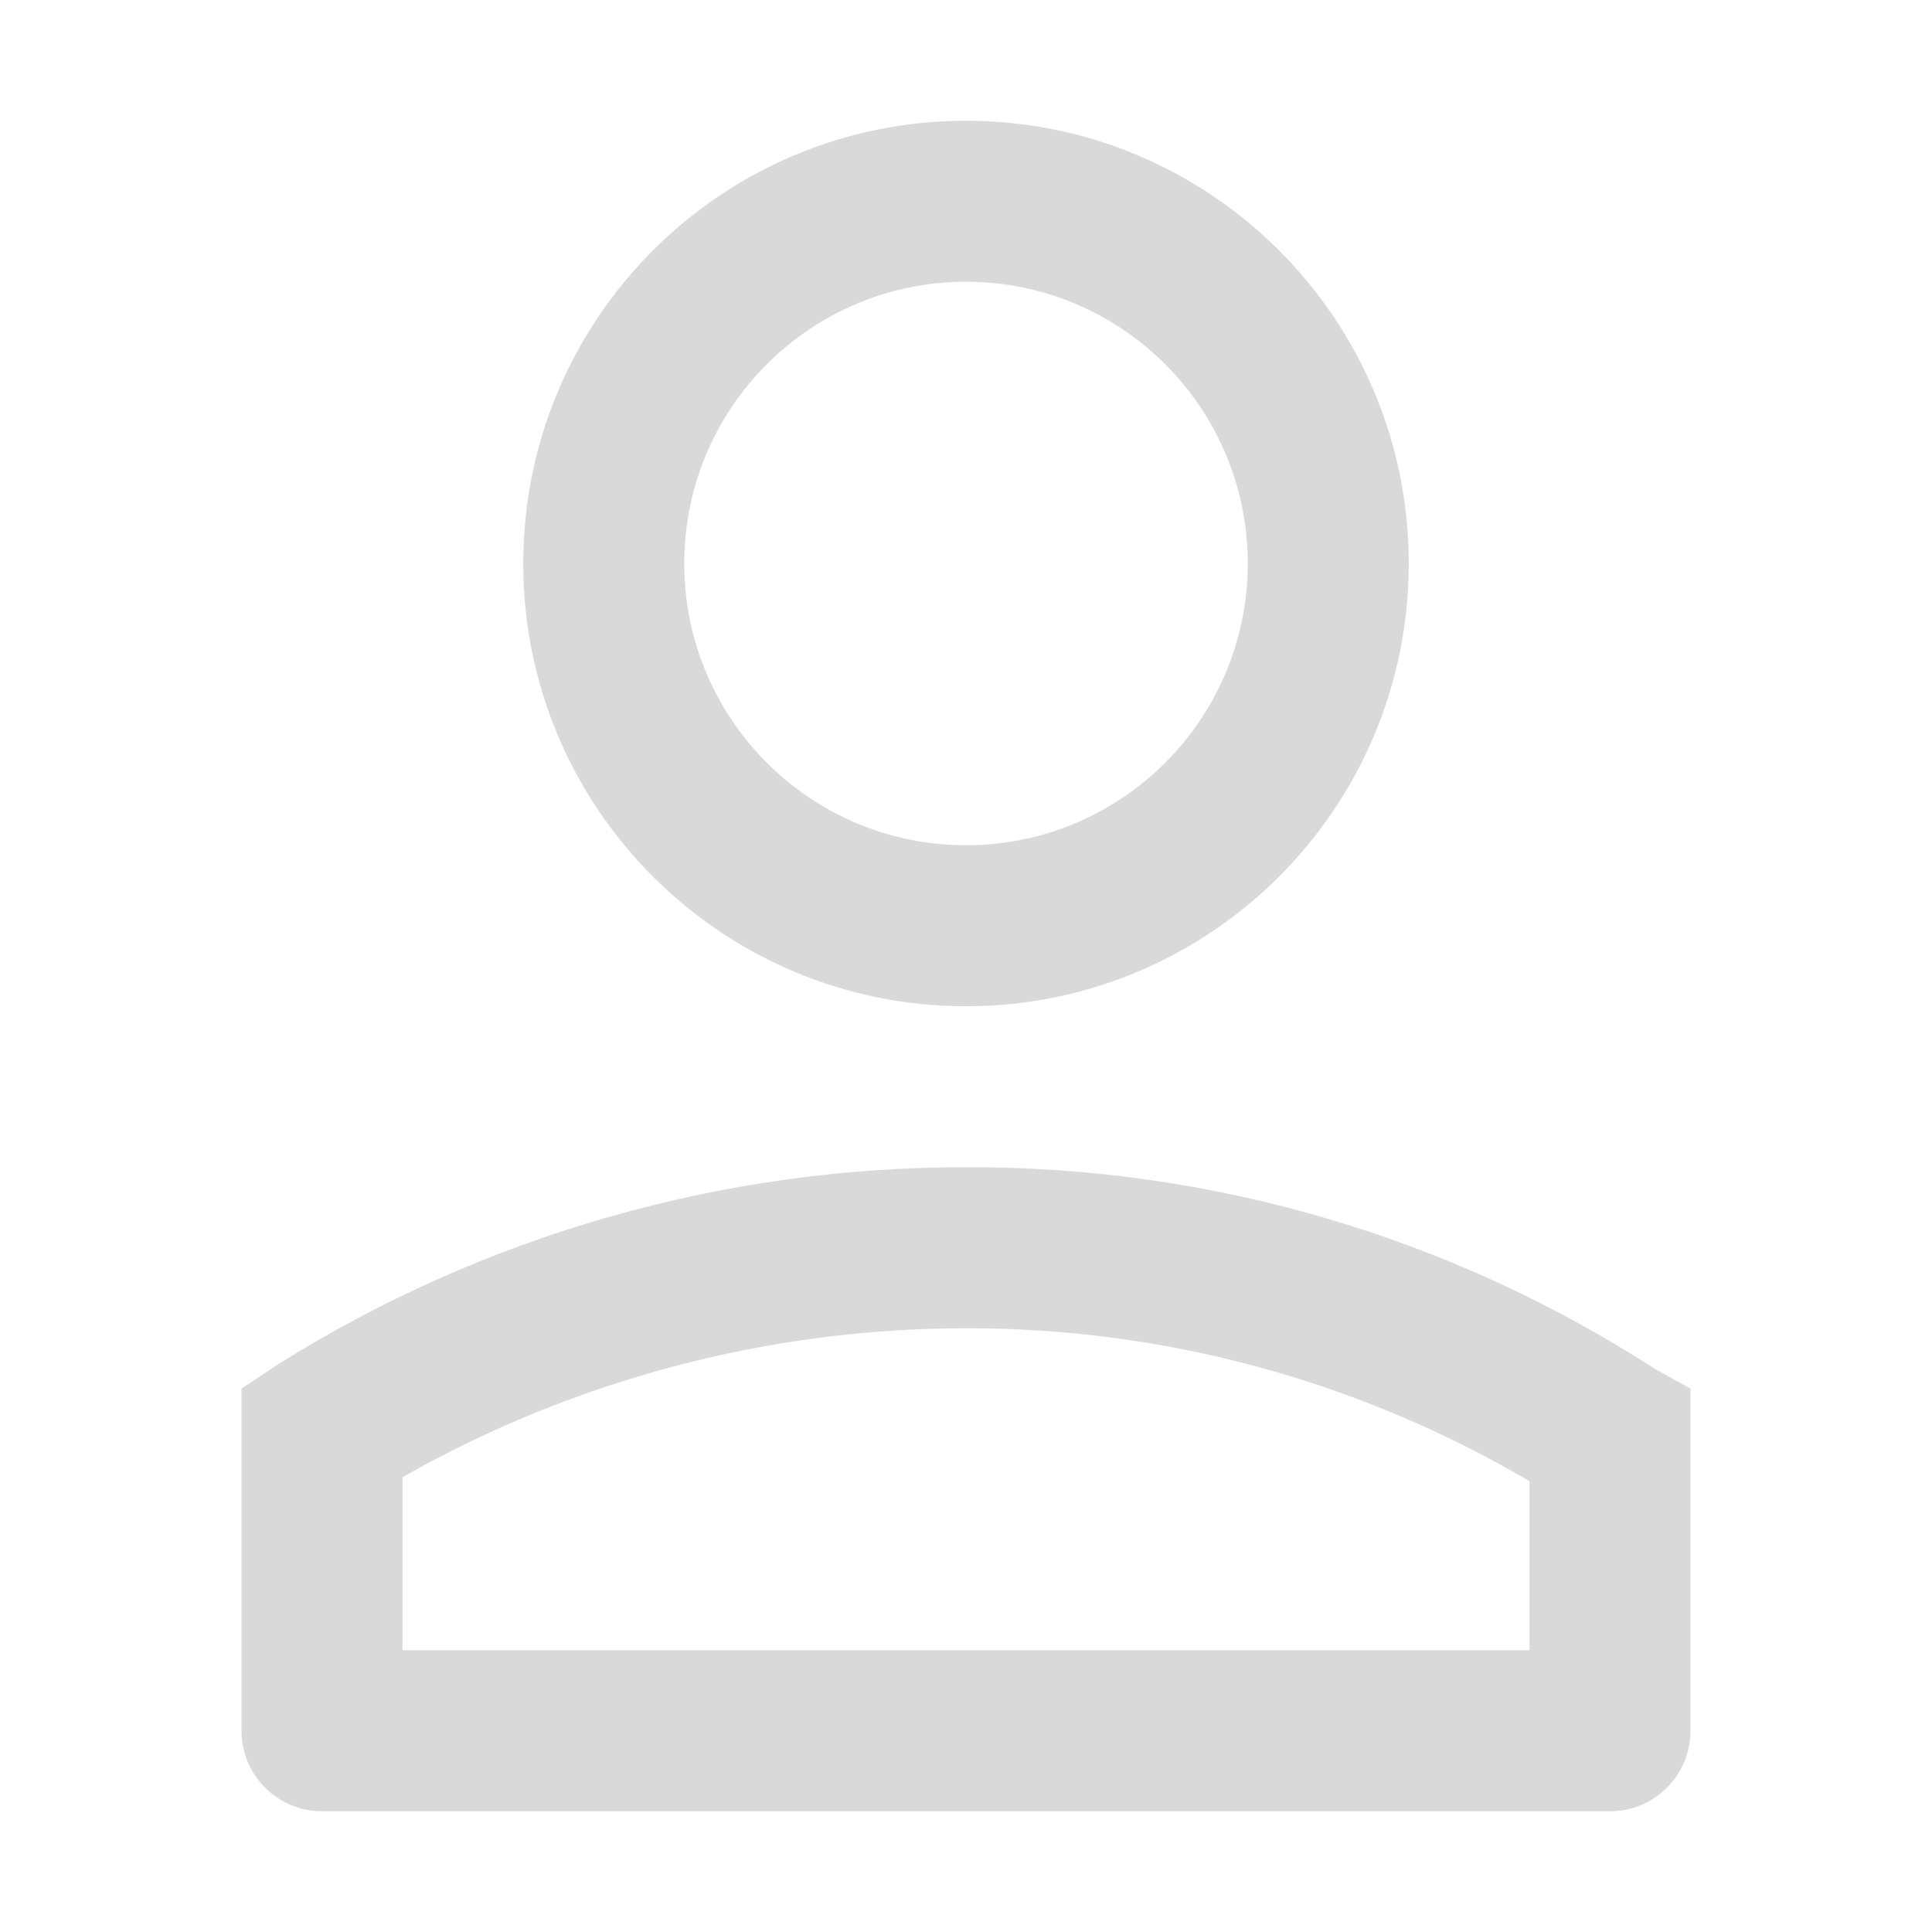
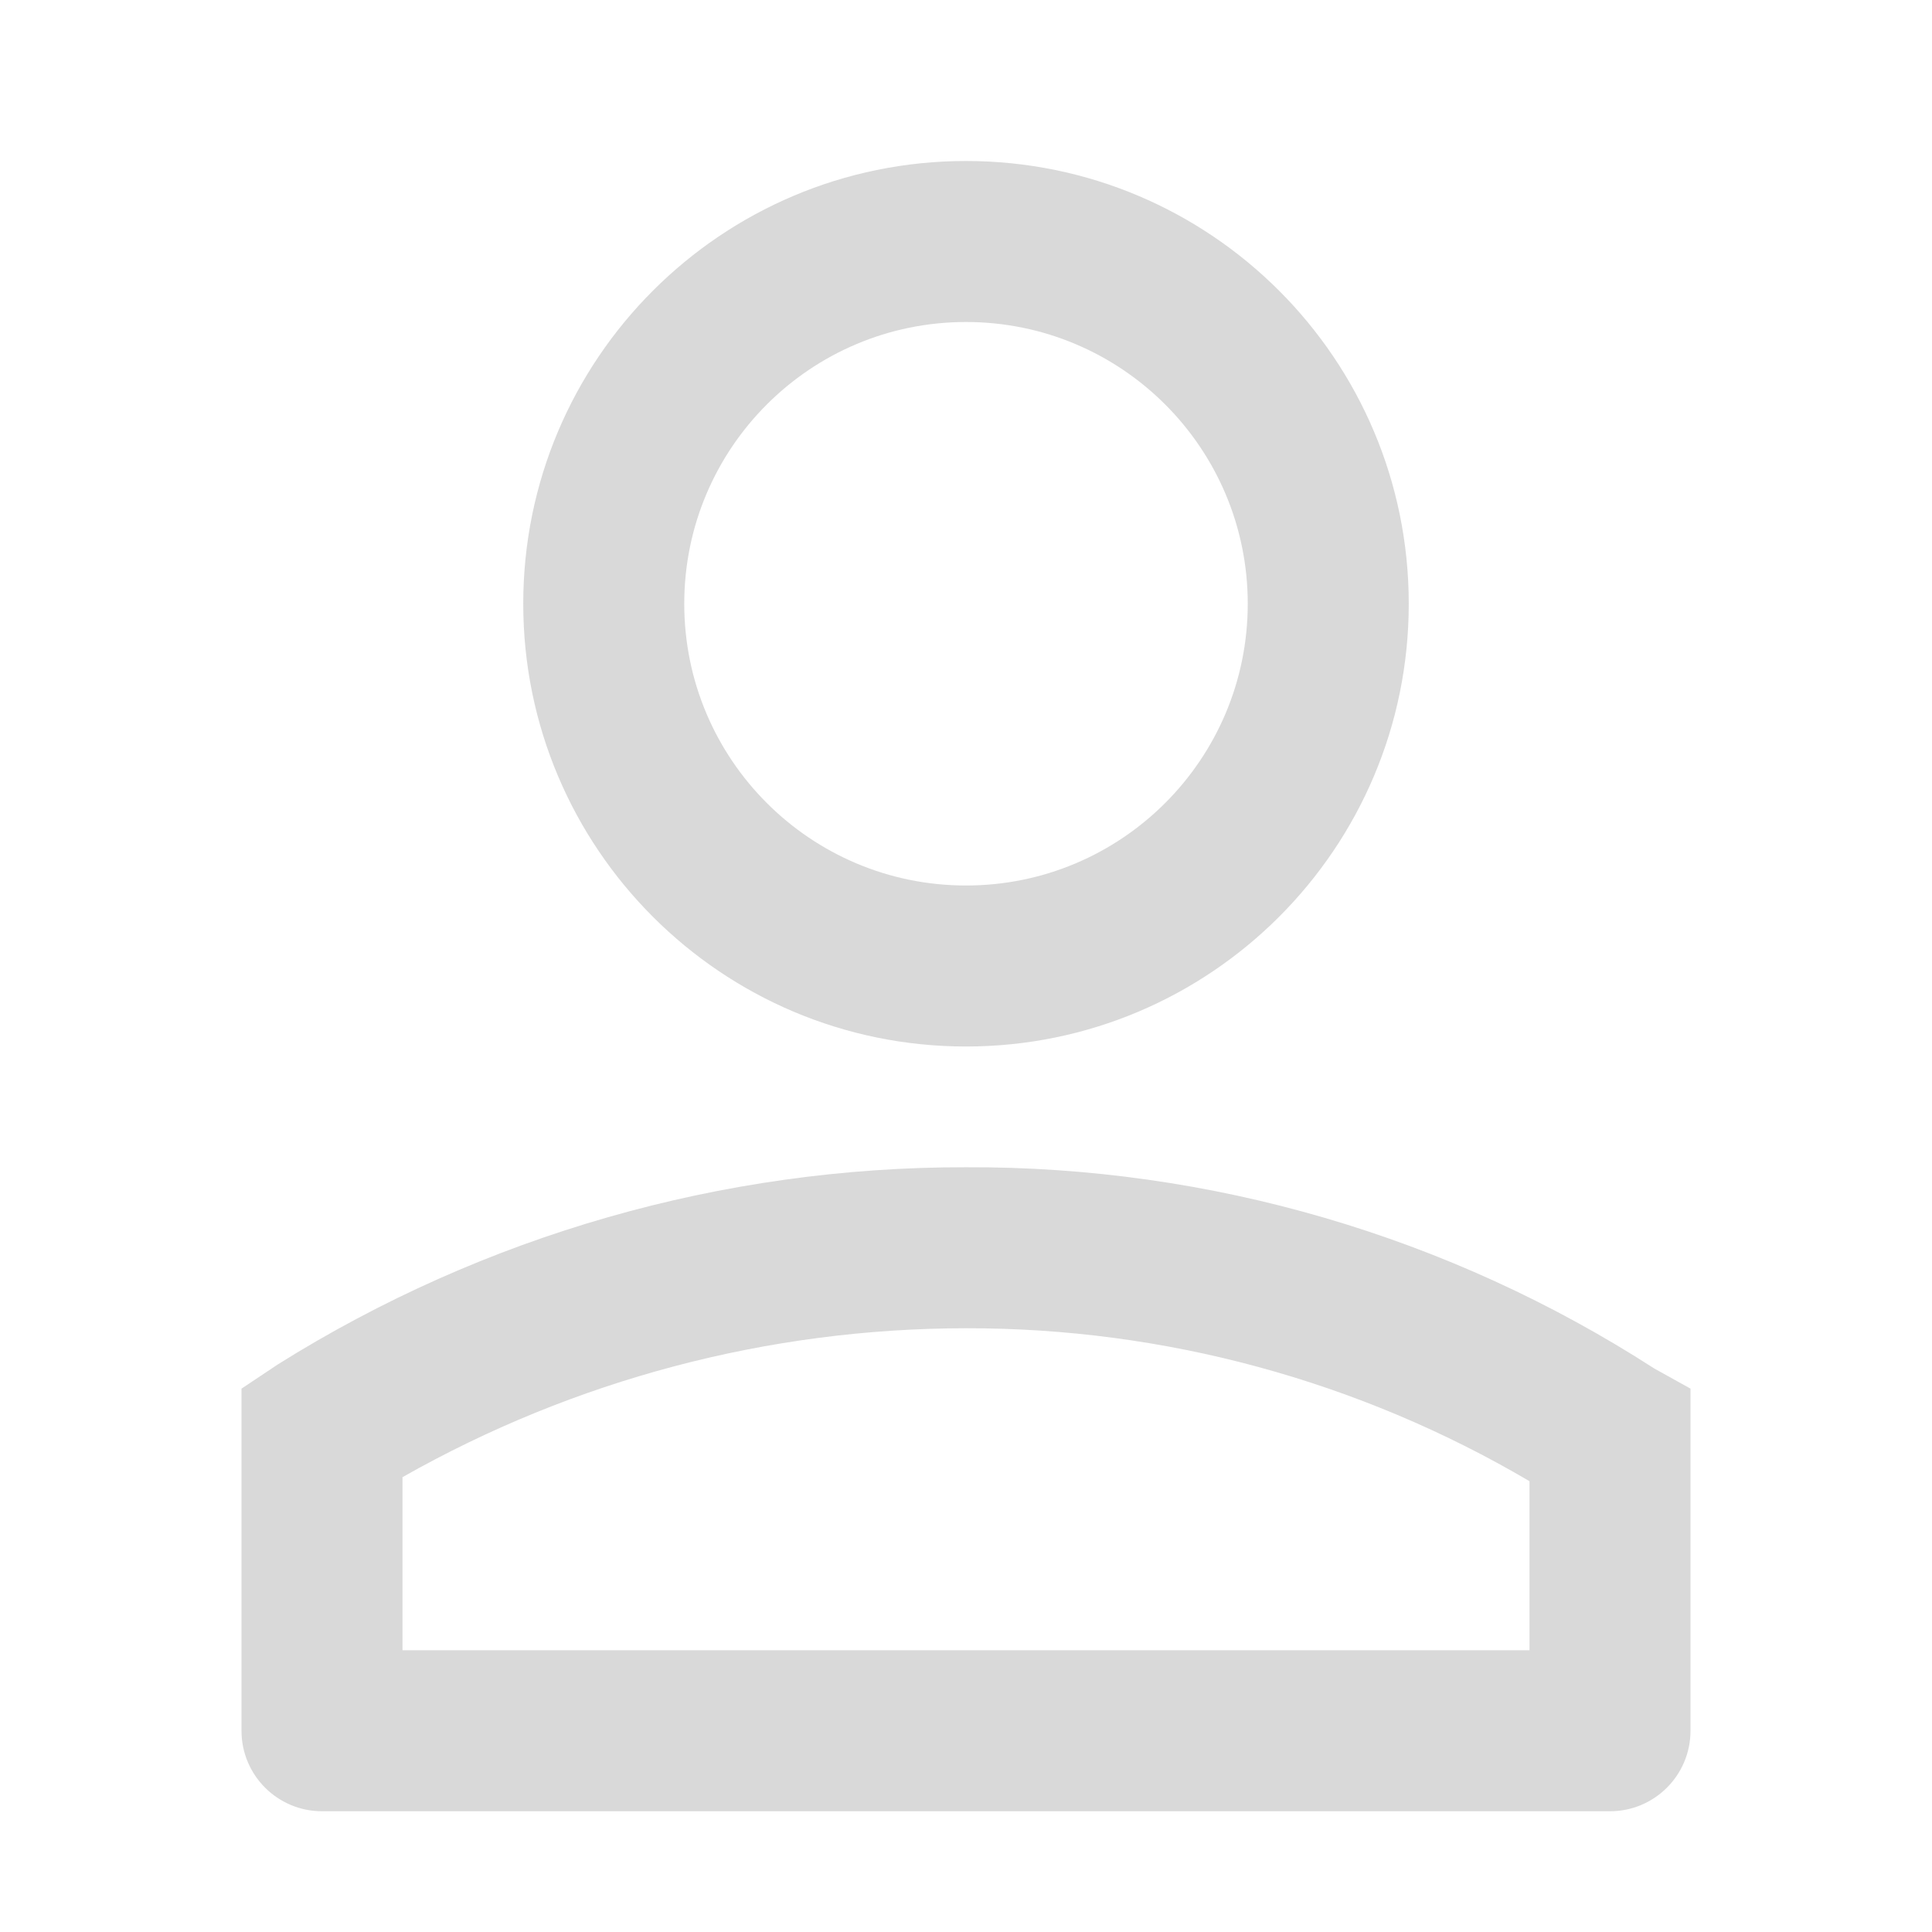
<svg xmlns="http://www.w3.org/2000/svg" width="800px" height="800px" viewBox="0 0 48 48">
  <g id="Layer_2" data-name="Layer 2">
    <g id="invisible_box" data-name="invisible box">
      <rect width="48" height="48" fill="none" />
    </g>
    <g id="icons_Q2" data-name="icons Q2">
-       <path fill="#D9D9D9" d="M24,3A11,11,0,1,0,35,14,11,11,0,0,0,24,3Zm0,18a7,7,0,1,1,7-7A7,7,0,0,1,24,21ZM41.1,34A31.3,31.3,0,0,0,24,29,32.1,32.1,0,0,0,6.9,33.9l-.9.6V43a2,2,0,0,0,2,2H40a2,2,0,0,0,2-2V34.5ZM38,41H10V36.7A28.4,28.4,0,0,1,24,33a27.5,27.5,0,0,1,14,3.8Z" />
+       <path fill="#D9D9D9" d="M24,4A11,11,0,1,0,35,15,11,11,0,0,0,24,4Zm0,18a7,7,0,1,1,7-7A7,7,0,0,1,24,22ZM41.1,34A31.3,31.3,0,0,0,24,29,32.1,32.1,0,0,0,6.9,33.9l-.9.6V43a2,2,0,0,0,2,2H40a2,2,0,0,0,2-2V34.5ZM38,41H10V36.7A28.4,28.4,0,0,1,24,33a27.5,27.5,0,0,1,14,3.8Z" />
    </g>
  </g>
</svg>
